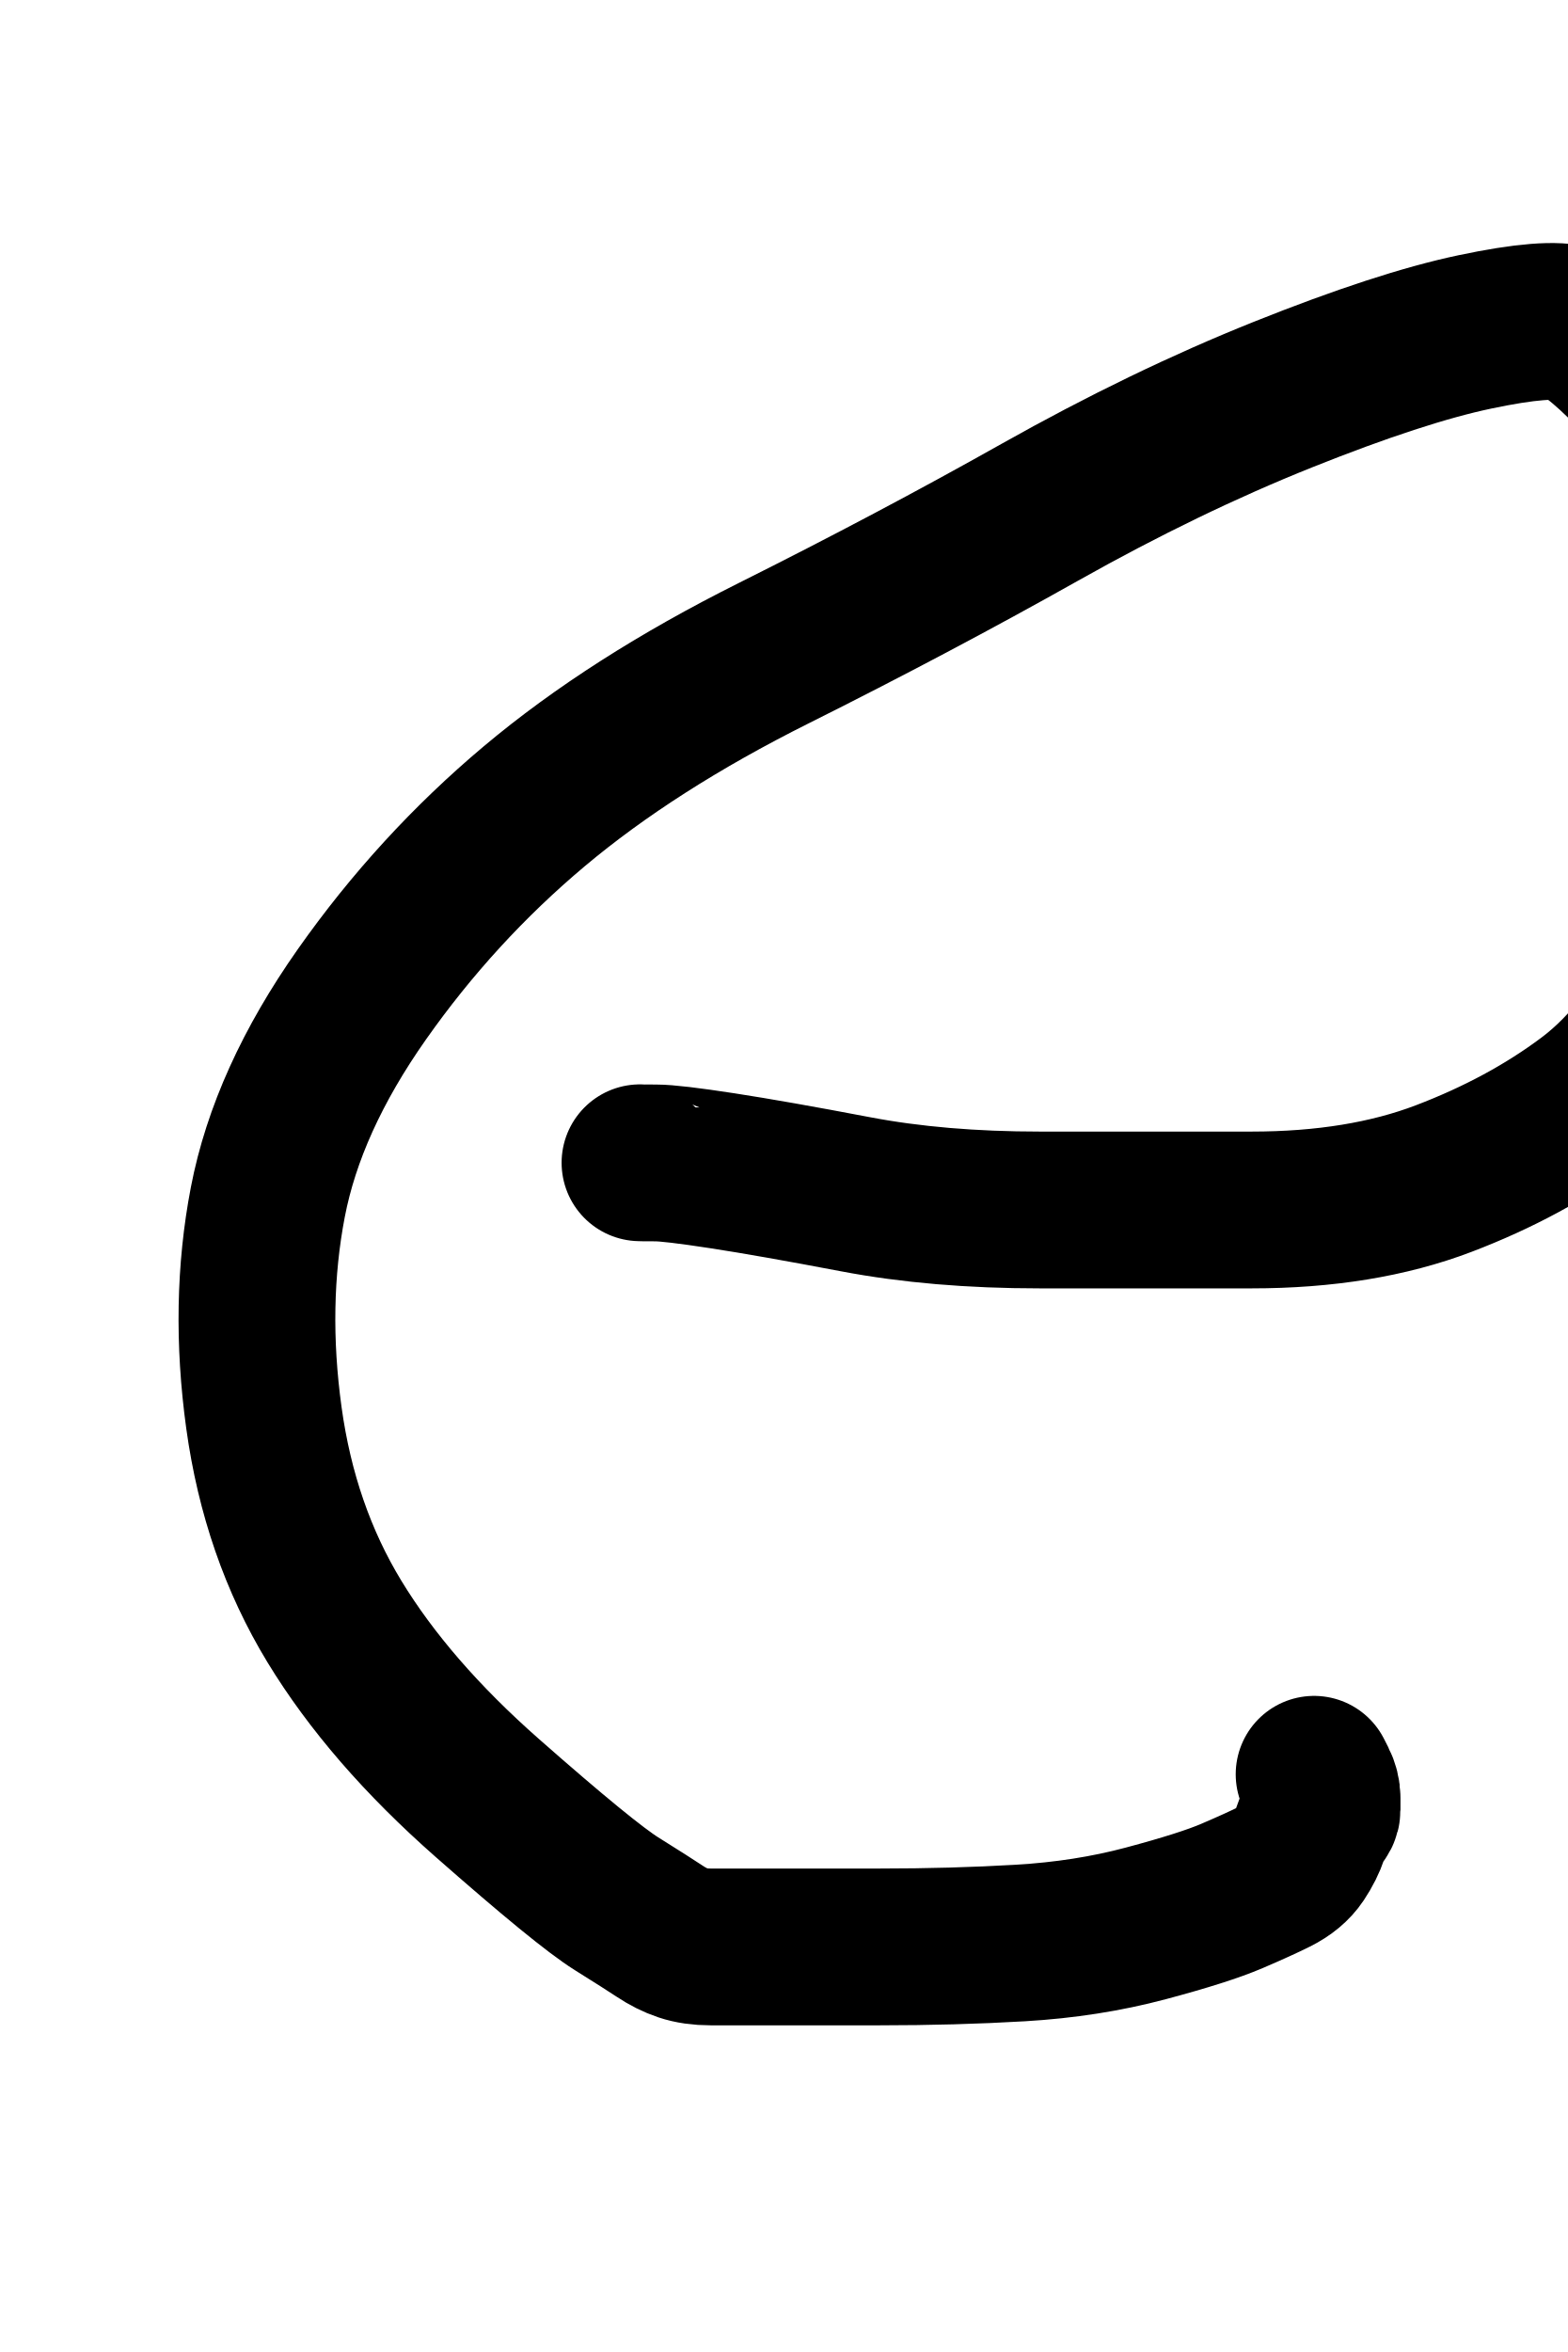
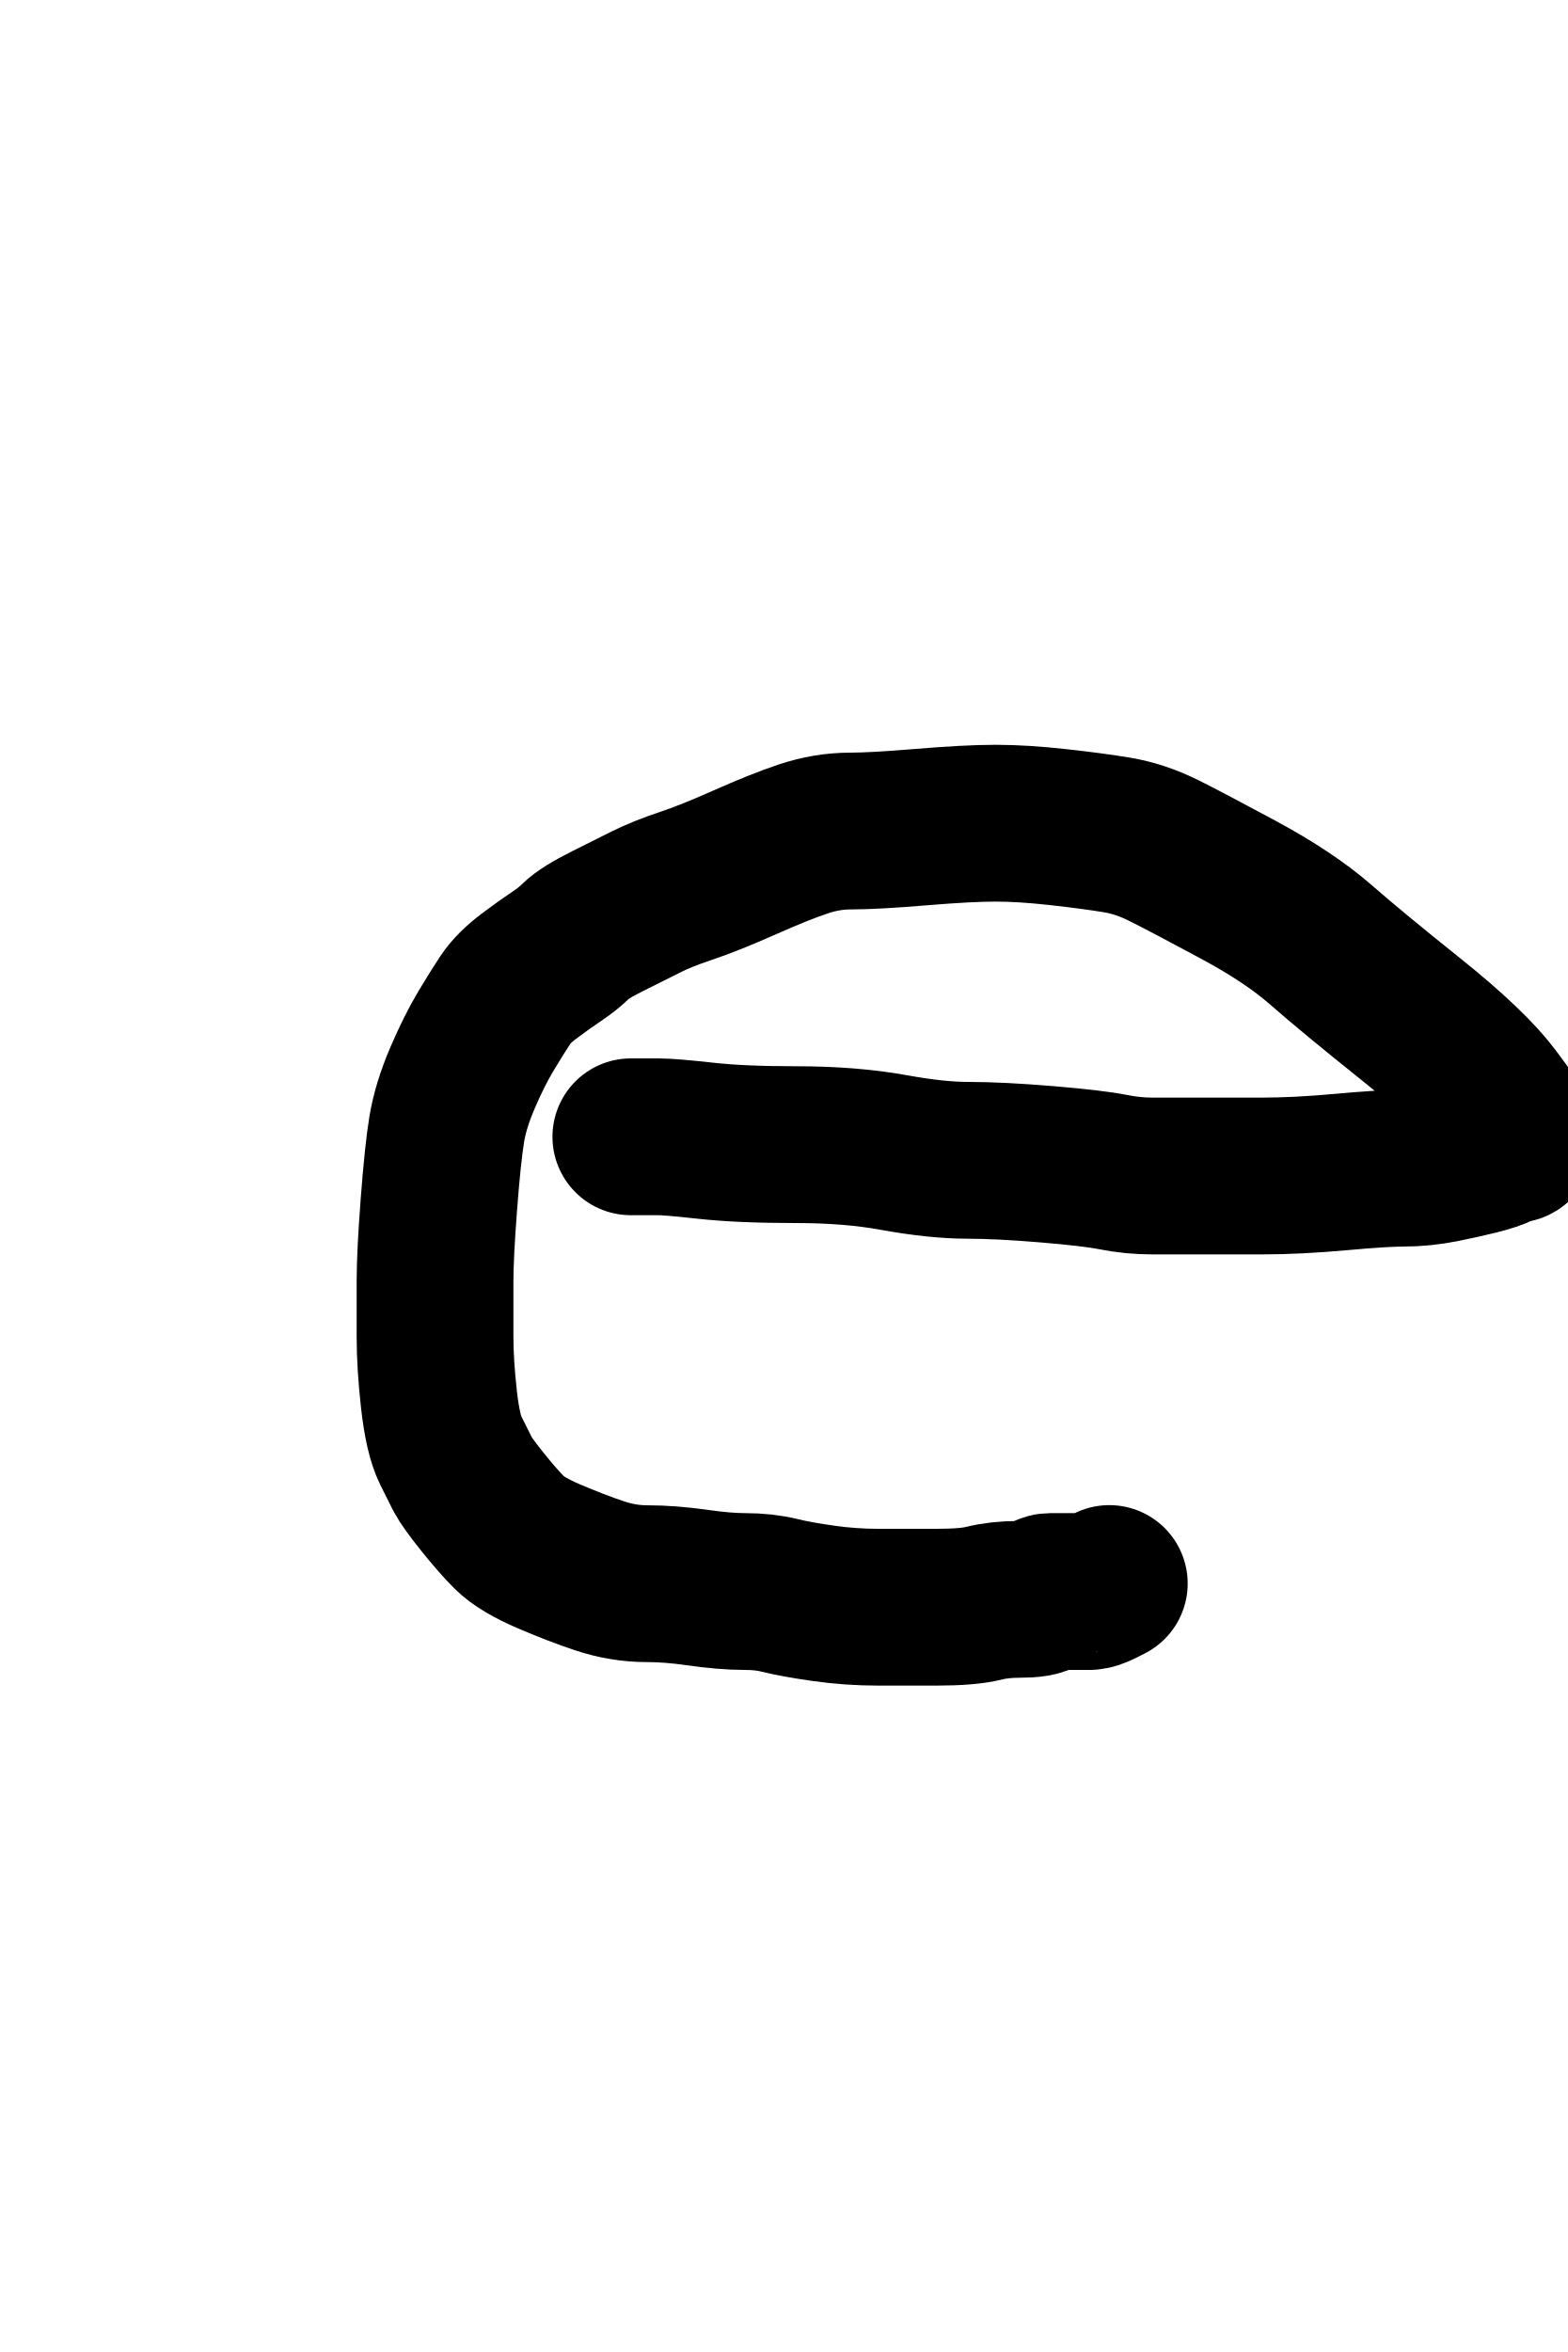
- <svg xmlns="http://www.w3.org/2000/svg" version="1.1" width="200" height="300" viewBox="0 0 200 300" xml:space="preserve">
-   <defs>
- </defs>
-   <g transform="matrix(1 0 0 1 127.32 144.5)">
-     <path style="stroke: rgb(0,0,0); stroke-width: 20; stroke-dasharray: none; stroke-linecap: round; stroke-dashoffset: 0; stroke-linejoin: round; stroke-miterlimit: 10; fill: none; fill-rule: nonzero; opacity: 1;" transform=" translate(-127.32, -144.5)" d="M 81.647 148.313 Q 81.667 148.333 83.667 148.333 Q 85.667 148.333 92.167 149.333 Q 98.667 150.333 109.167 152.333 Q 119.667 154.333 132.667 154.333 Q 145.667 154.333 159.667 154.333 Q 173.667 154.333 184.167 150.333 Q 194.667 146.333 202.667 140.333 Q 210.667 134.333 216.167 122.333 Q 221.667 110.333 222.167 95.333 Q 222.667 80.333 219.667 68.333 Q 216.667 56.333 210.167 49.333 Q 203.667 42.333 200.667 41.333 Q 197.667 40.333 188.167 42.333 Q 178.667 44.333 163.667 50.333 Q 148.667 56.333 132.667 65.333 Q 116.667 74.333 98.667 83.333 Q 80.667 92.333 68.167 102.833 Q 55.667 113.333 46.167 126.833 Q 36.667 140.333 34.167 153.333 Q 31.667 166.333 33.667 180.833 Q 35.667 195.333 42.667 206.833 Q 49.667 218.333 62.167 229.333 Q 74.667 240.333 78.667 242.833 Q 82.667 245.333 84.167 246.333 Q 85.667 247.333 87.167 247.833 Q 88.667 248.333 90.667 248.333 Q 92.667 248.333 97.667 248.333 Q 102.667 248.333 112.167 248.333 Q 121.667 248.333 130.167 247.833 Q 138.667 247.333 146.167 245.333 Q 153.667 243.333 157.167 241.833 Q 160.667 240.333 162.667 239.333 Q 164.667 238.333 165.667 236.833 Q 166.667 235.333 167.167 233.833 Q 167.667 232.333 168.167 231.833 Q 168.667 231.333 168.667 230.833 Q 168.667 230.333 168.667 229.333 Q 168.667 228.333 168.167 227.333 L 167.647 226.313" stroke-linecap="round" />
+ <svg version="1.1" viewBox="0 0 200 300" xml:space="preserve">
+   <defs />
+   <g transform="matrix(1 0 0 1 124.5 155)">
+     <path style="stroke:rgb(0,0,0);stroke-width:20;stroke-dasharray:none;stroke-linecap:round;stroke-dashoffset:0;stroke-linejoin:round;stroke-miterlimit:10;fill:none;fill-rule:nonzero;opacity:1" transform=" translate(-124.5, -155)" d="M 80.48 145 Q 80.5 145 81.5 145 Q 82.5 145 84 145 Q 85.5 145 90 145.5 Q 94.5 146 101.5 146 Q 108.5 146 114 147 Q 119.5 148 123.5 148 Q 127.5 148 133.5 148.5 Q 139.5 149 142 149.5 Q 144.5 150 147 150 Q 149.5 150 153 150 Q 156.5 150 161 150 Q 165.5 150 171 149.5 Q 176.5 149 179 149 Q 181.5 149 184 148.5 Q 186.5 148 188.5 147.5 Q 190.5 147 191.5 146.5 Q 192.5 146 193 146 Q 193.5 146 193.5 145.5 Q 193.5 145 193.5 144.5 Q 193.5 144 190.5 140 Q 187.5 136 180 130 Q 172.5 124 168.5 120.5 Q 164.5 117 158 113.5 Q 151.5 110 148.5 108.5 Q 145.5 107 142.5 106.5 Q 139.5 106 135 105.5 Q 130.5 105 127 105 Q 123.5 105 117.5 105.5 Q 111.5 106 108.5 106 Q 105.5 106 102.5 107 Q 99.5 108 95 110 Q 90.5 112 87.5 113 Q 84.5 114 82.5 115 Q 80.5 116 77.5 117.5 Q 74.5 119 73.5 120 Q 72.5 121 71 122 Q 69.5 123 67.5 124.5 Q 65.5 126 64.5 127.5 Q 63.5 129 62 131.5 Q 60.5 134 59 137.5 Q 57.5 141 57 144 Q 56.5 147 56 153.5 Q 55.5 160 55.5 163.5 Q 55.5 167 55.5 170.5 Q 55.5 174 56 178.5 Q 56.5 183 57.5 185 Q 58.5 187 59 188 Q 59.5 189 61.5 191.5 Q 63.5 194 65 195.5 Q 66.5 197 70 198.5 Q 73.5 200 76.5 201 Q 79.5 202 82.5 202 Q 85.5 202 89 202.5 Q 92.5 203 95 203 Q 97.5 203 99.5 203.5 Q 101.5 204 105 204.5 Q 108.5 205 112 205 Q 115.5 205 119.5 205 Q 123.5 205 125.5 204.5 Q 127.5 204 130 204 Q 132.5 204 133 203.5 Q 133.5 203 134 203 Q 134.5 203 135 203 Q 135.5 203 136 203 Q 136.5 203 137 203 Q 137.5 203 138 203 Q 138.5 203 139 203 Q 139.5 203 140.5 202.5 L 141.52 201.98" stroke-linecap="round" />
  </g>
</svg>
